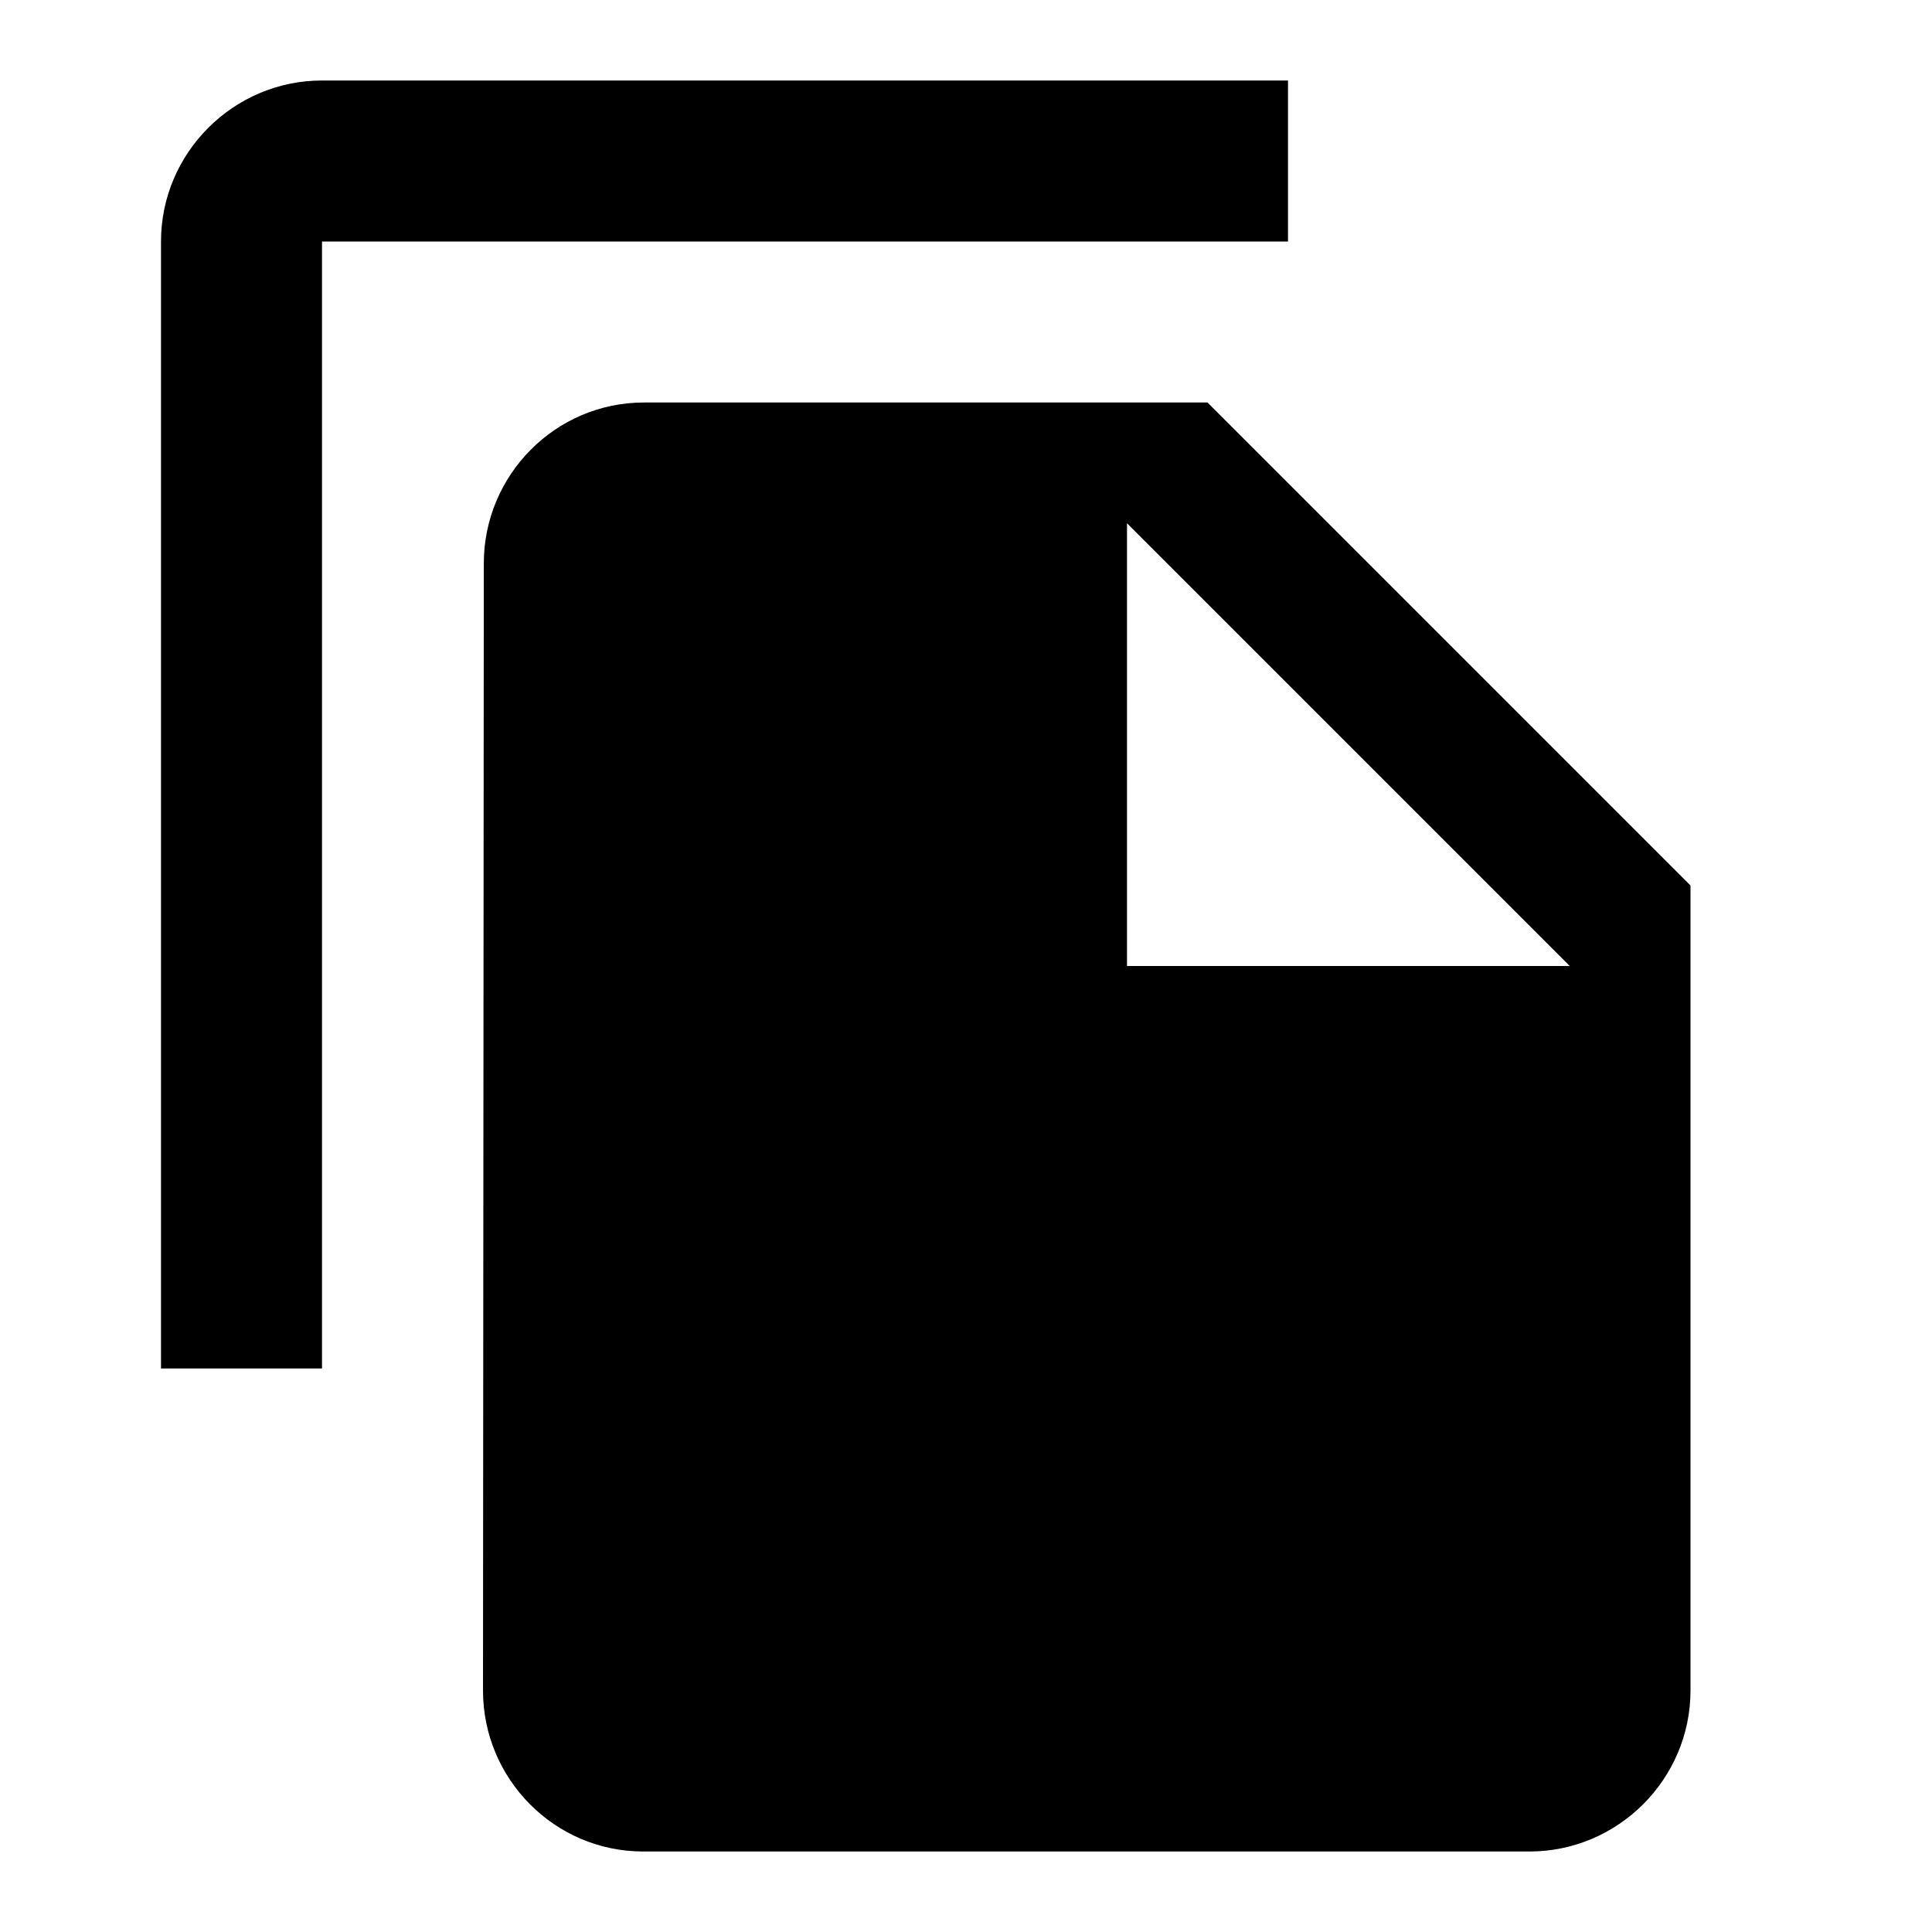
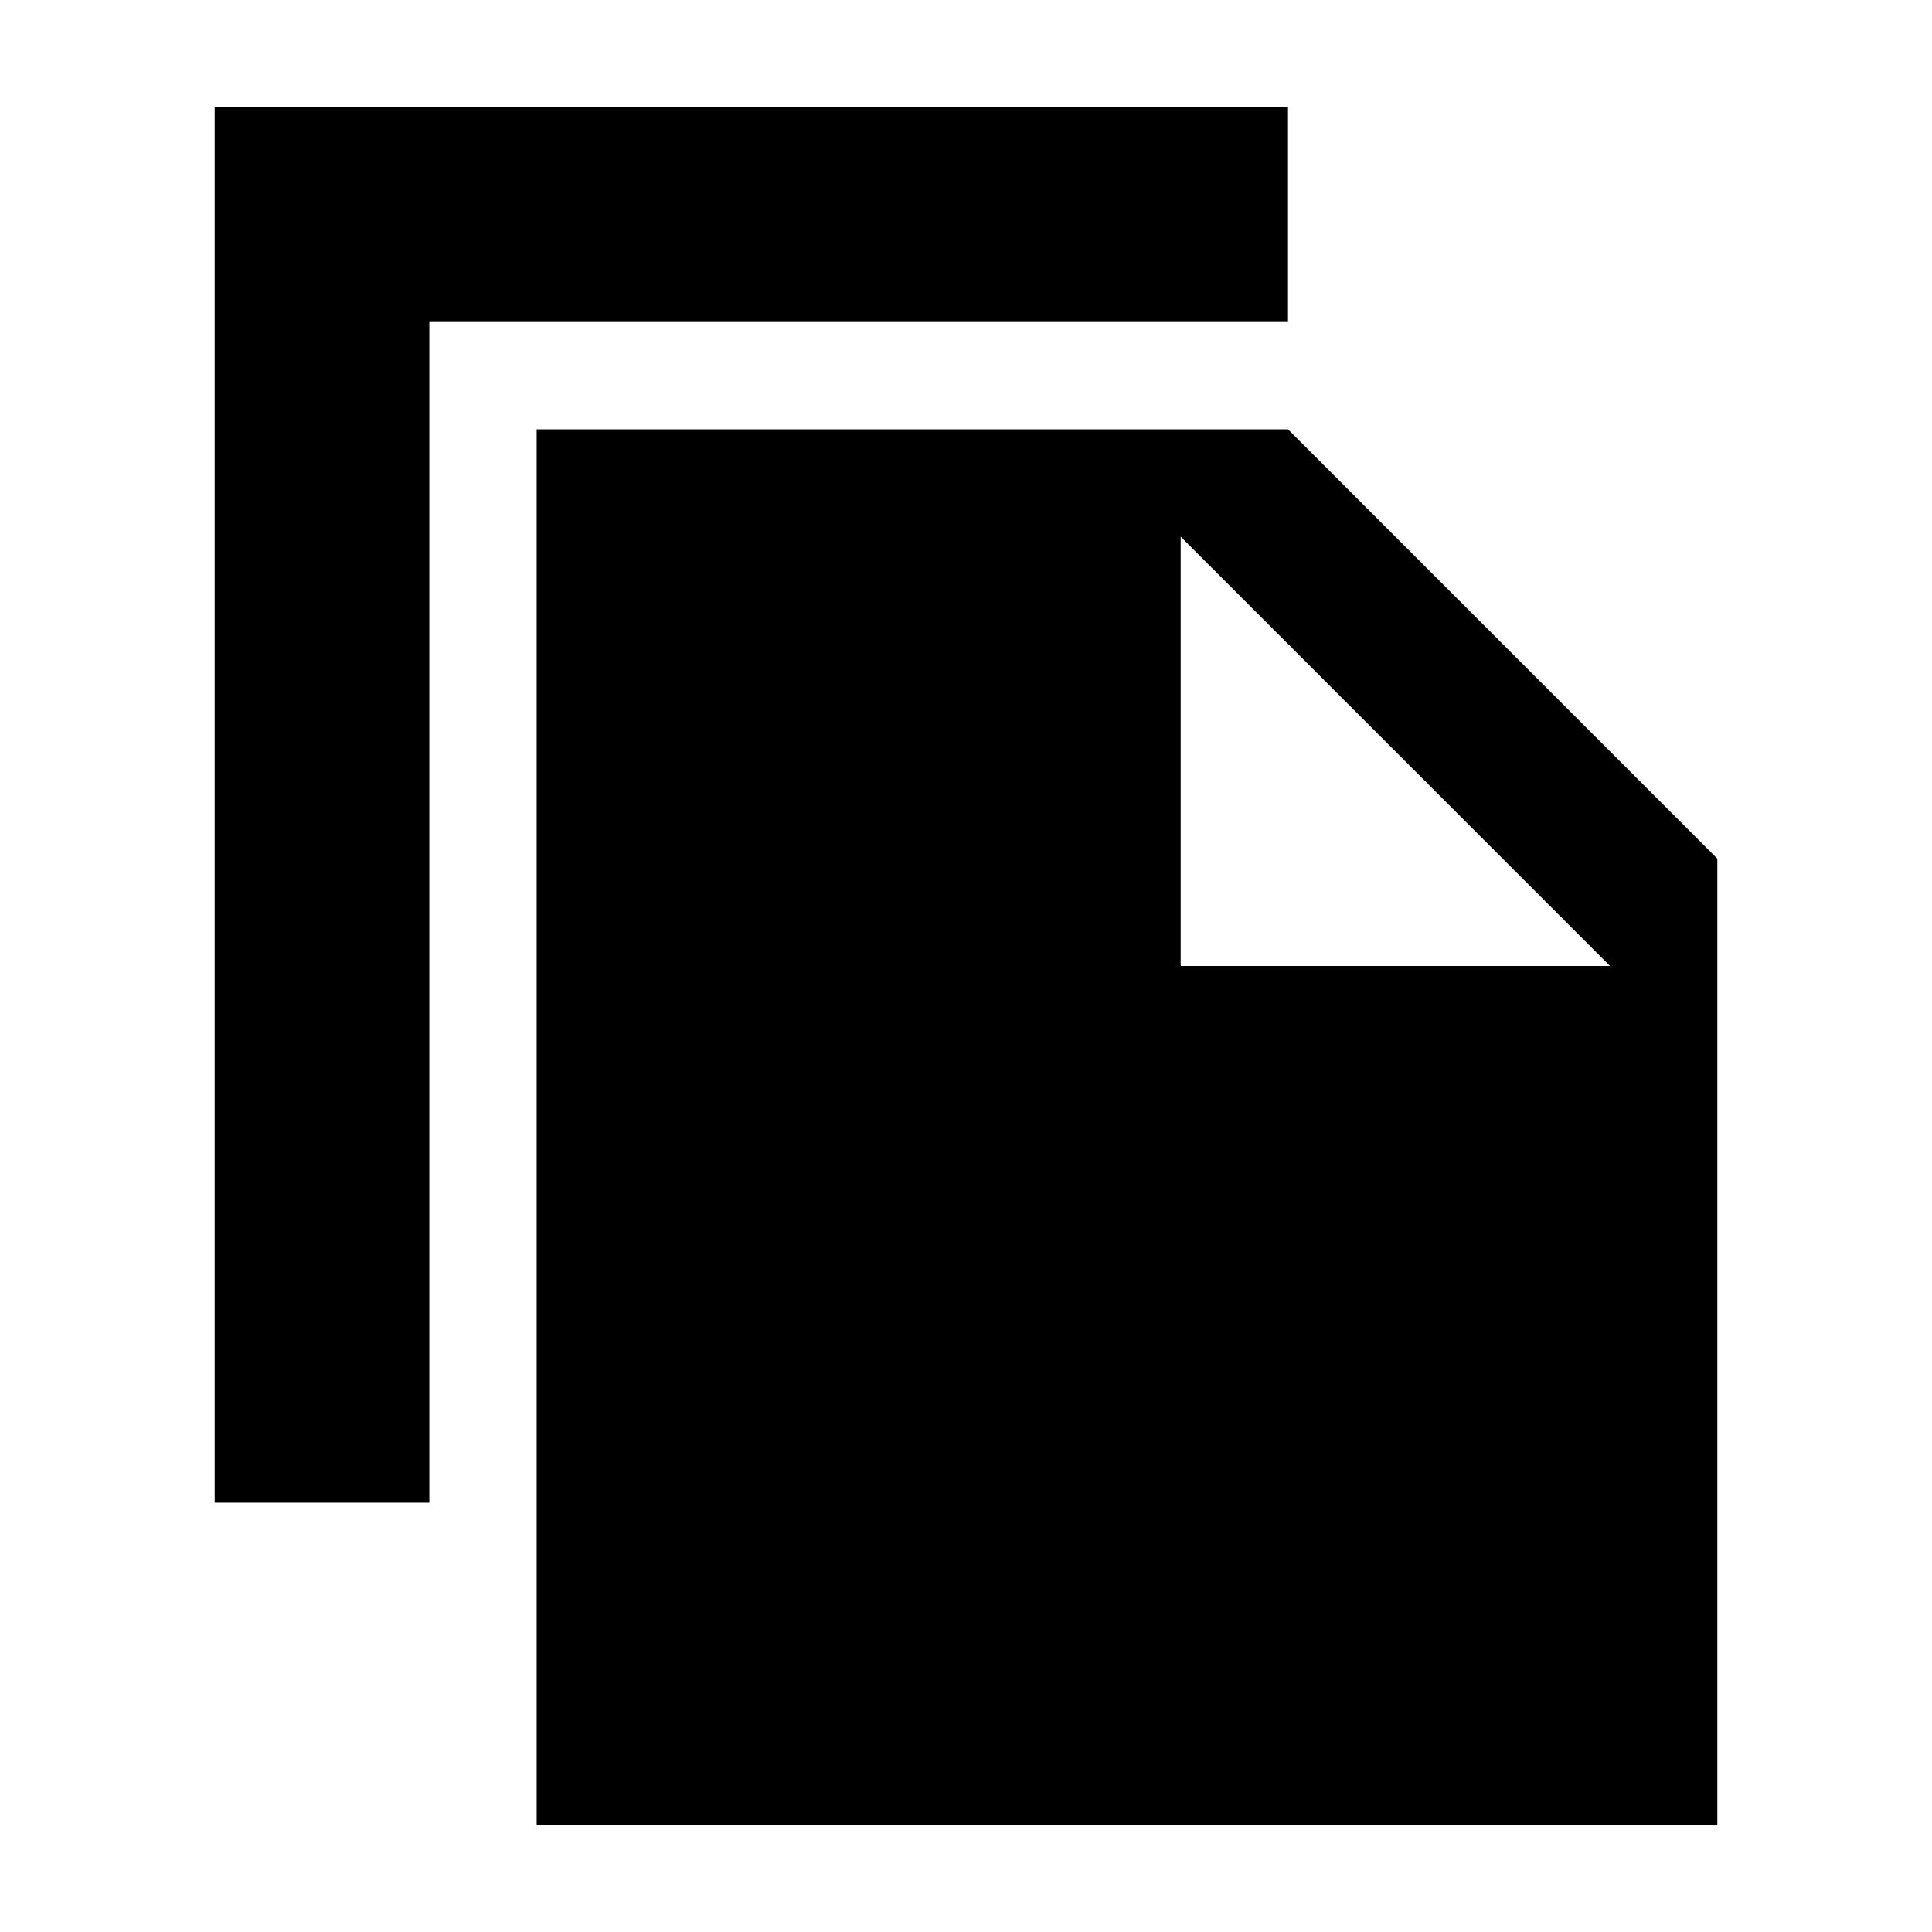
- <svg xmlns="http://www.w3.org/2000/svg" width="24" height="24" viewBox="0 0 24 24">
-   <path fill="none" d="M0 0h24v24H0z" />
-   <path d="M16 1H4c-1.1 0-2 .9-2 2v14h2V3h12V1zm-1 4l6 6v10c0 1.1-.9 2-2 2H7.99C6.89 23 6 22.1 6 21l.01-14c0-1.1.89-2 1.99-2h7zm-1 7h5.5L14 6.5V12z" />
+ <svg xmlns="http://www.w3.org/2000/svg" version="1.1" id="Layer_1" x="0px" y="0px" width="18px" height="18px" viewBox="0 0 18 18" enable-background="new 0 0 18 18" xml:space="preserve">
+   <path fill="none" d="M0,0h18v18H0V0z" />
+   <path d="M12,1H2v13h2V3h8V1z M12,4l4,4v9H5V4H12z M11,9h4l-4-4V9z" />
</svg>
